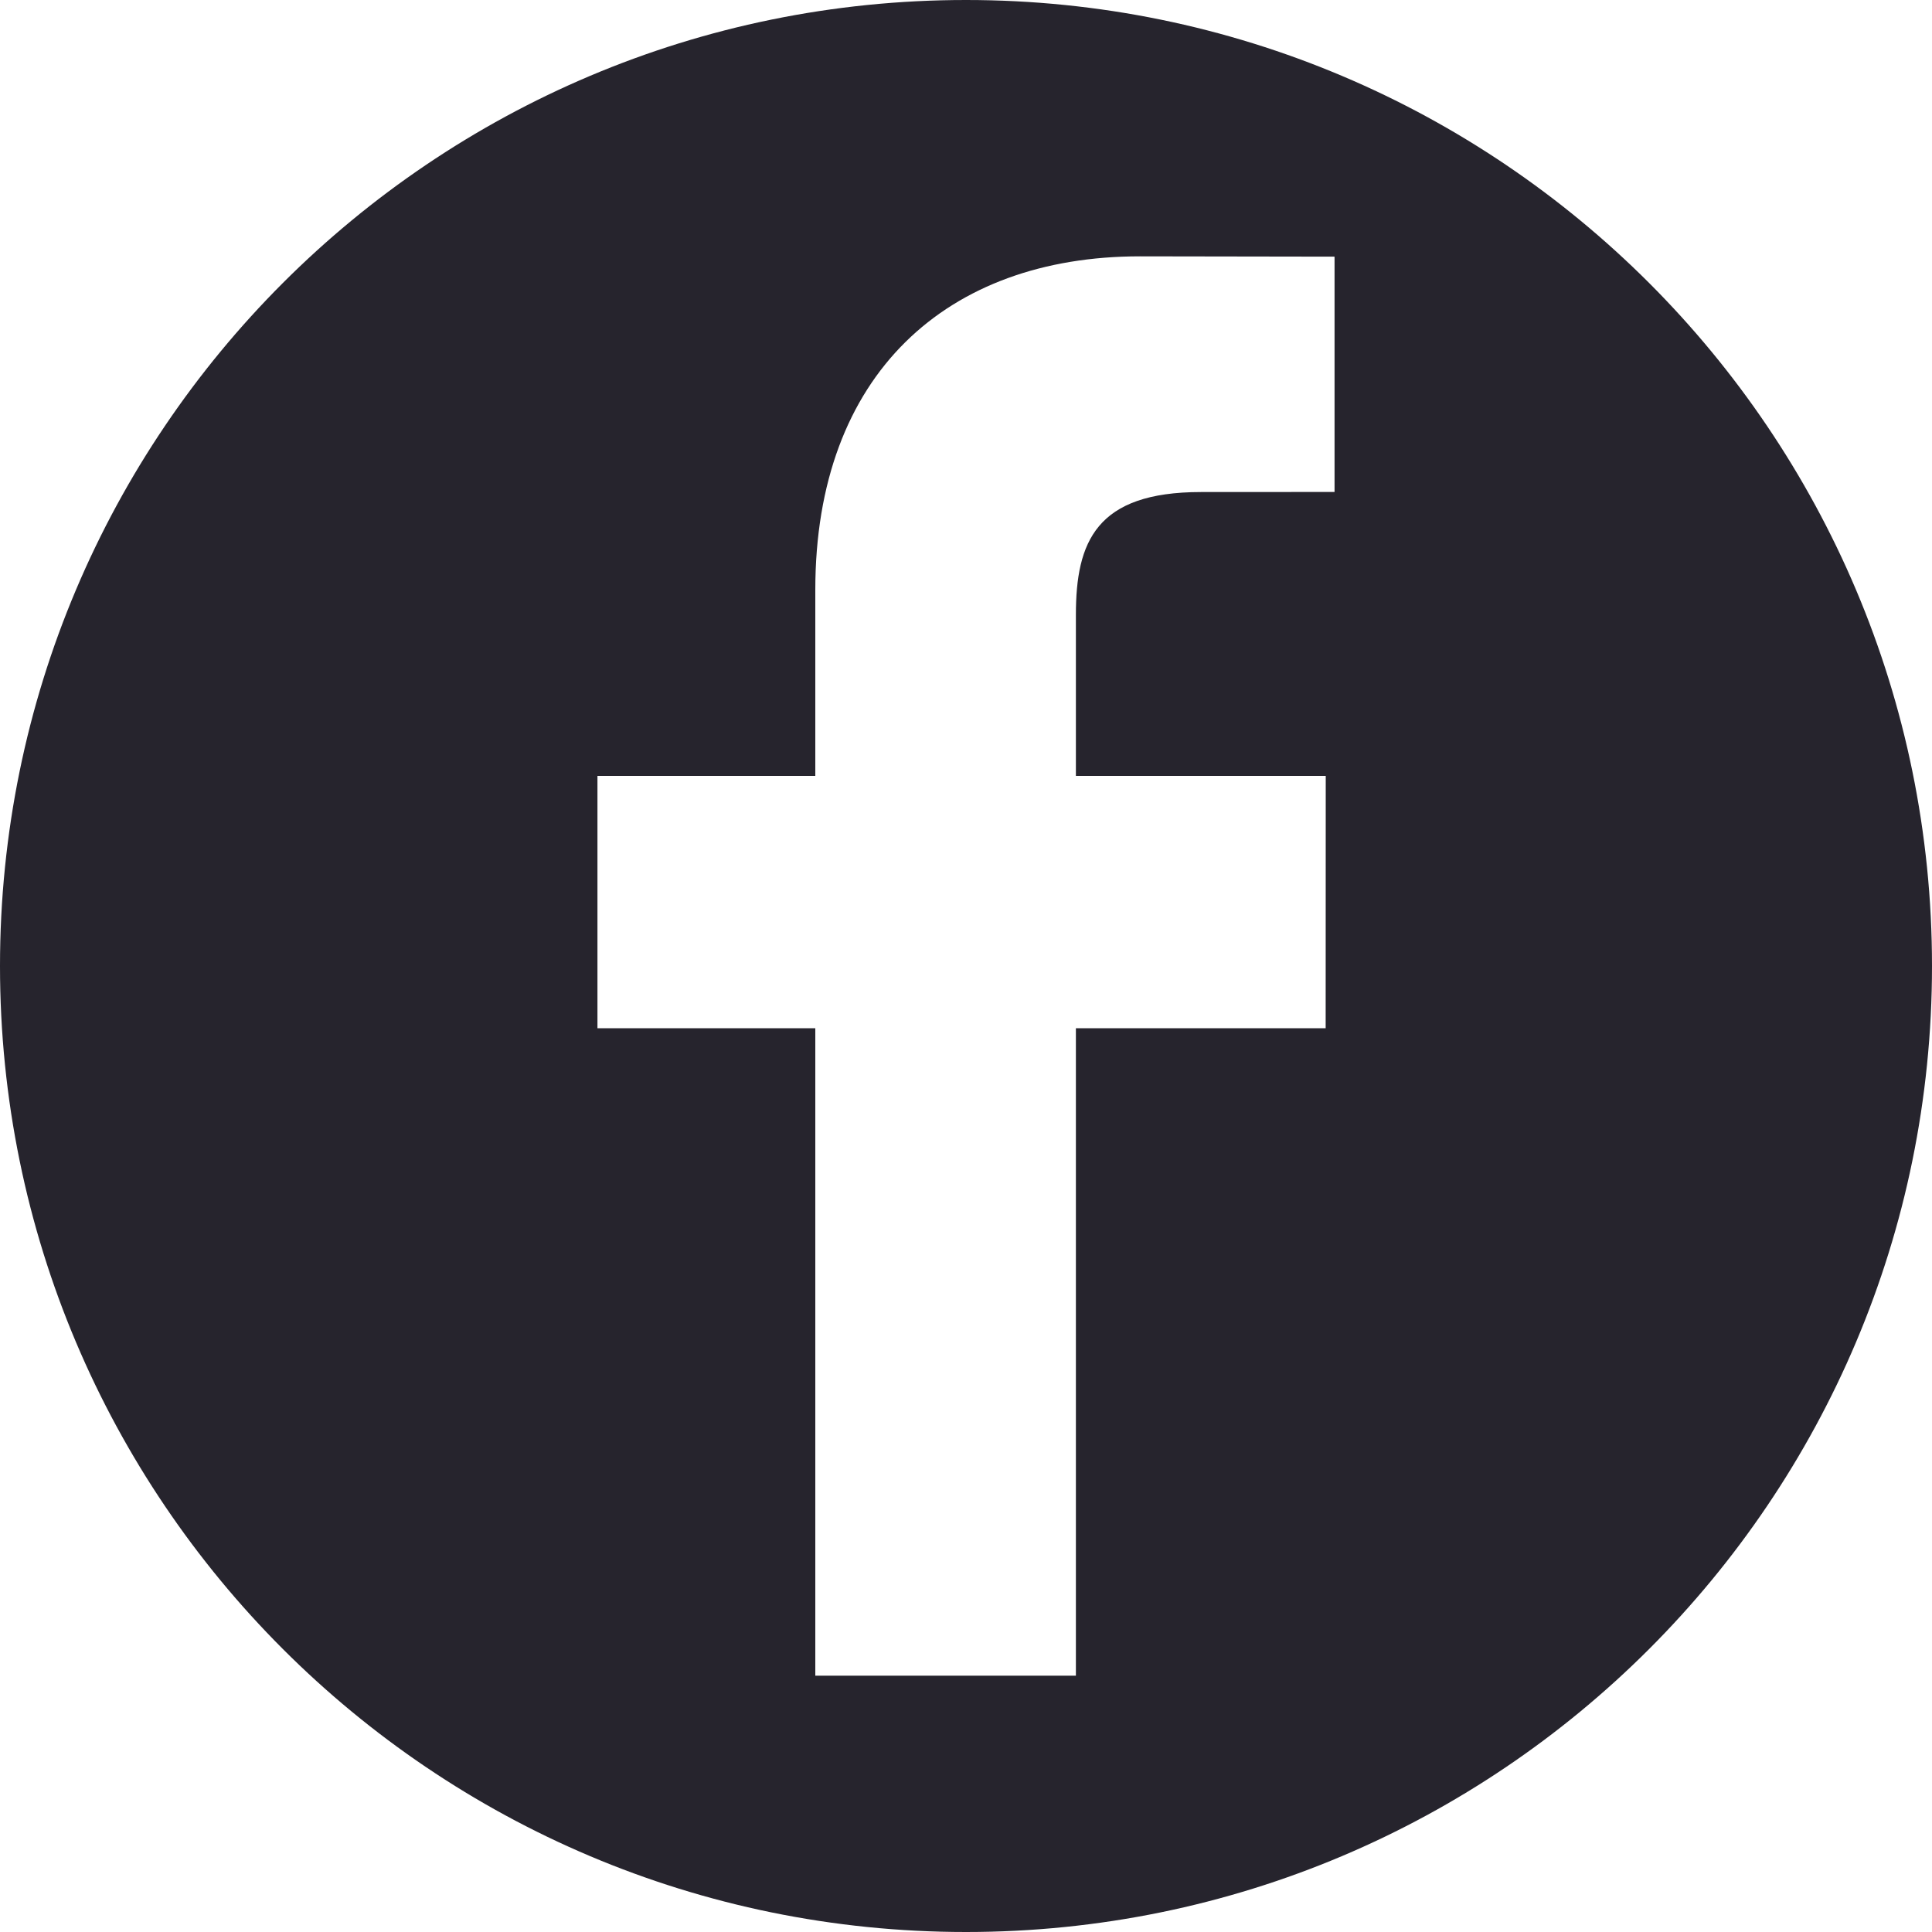
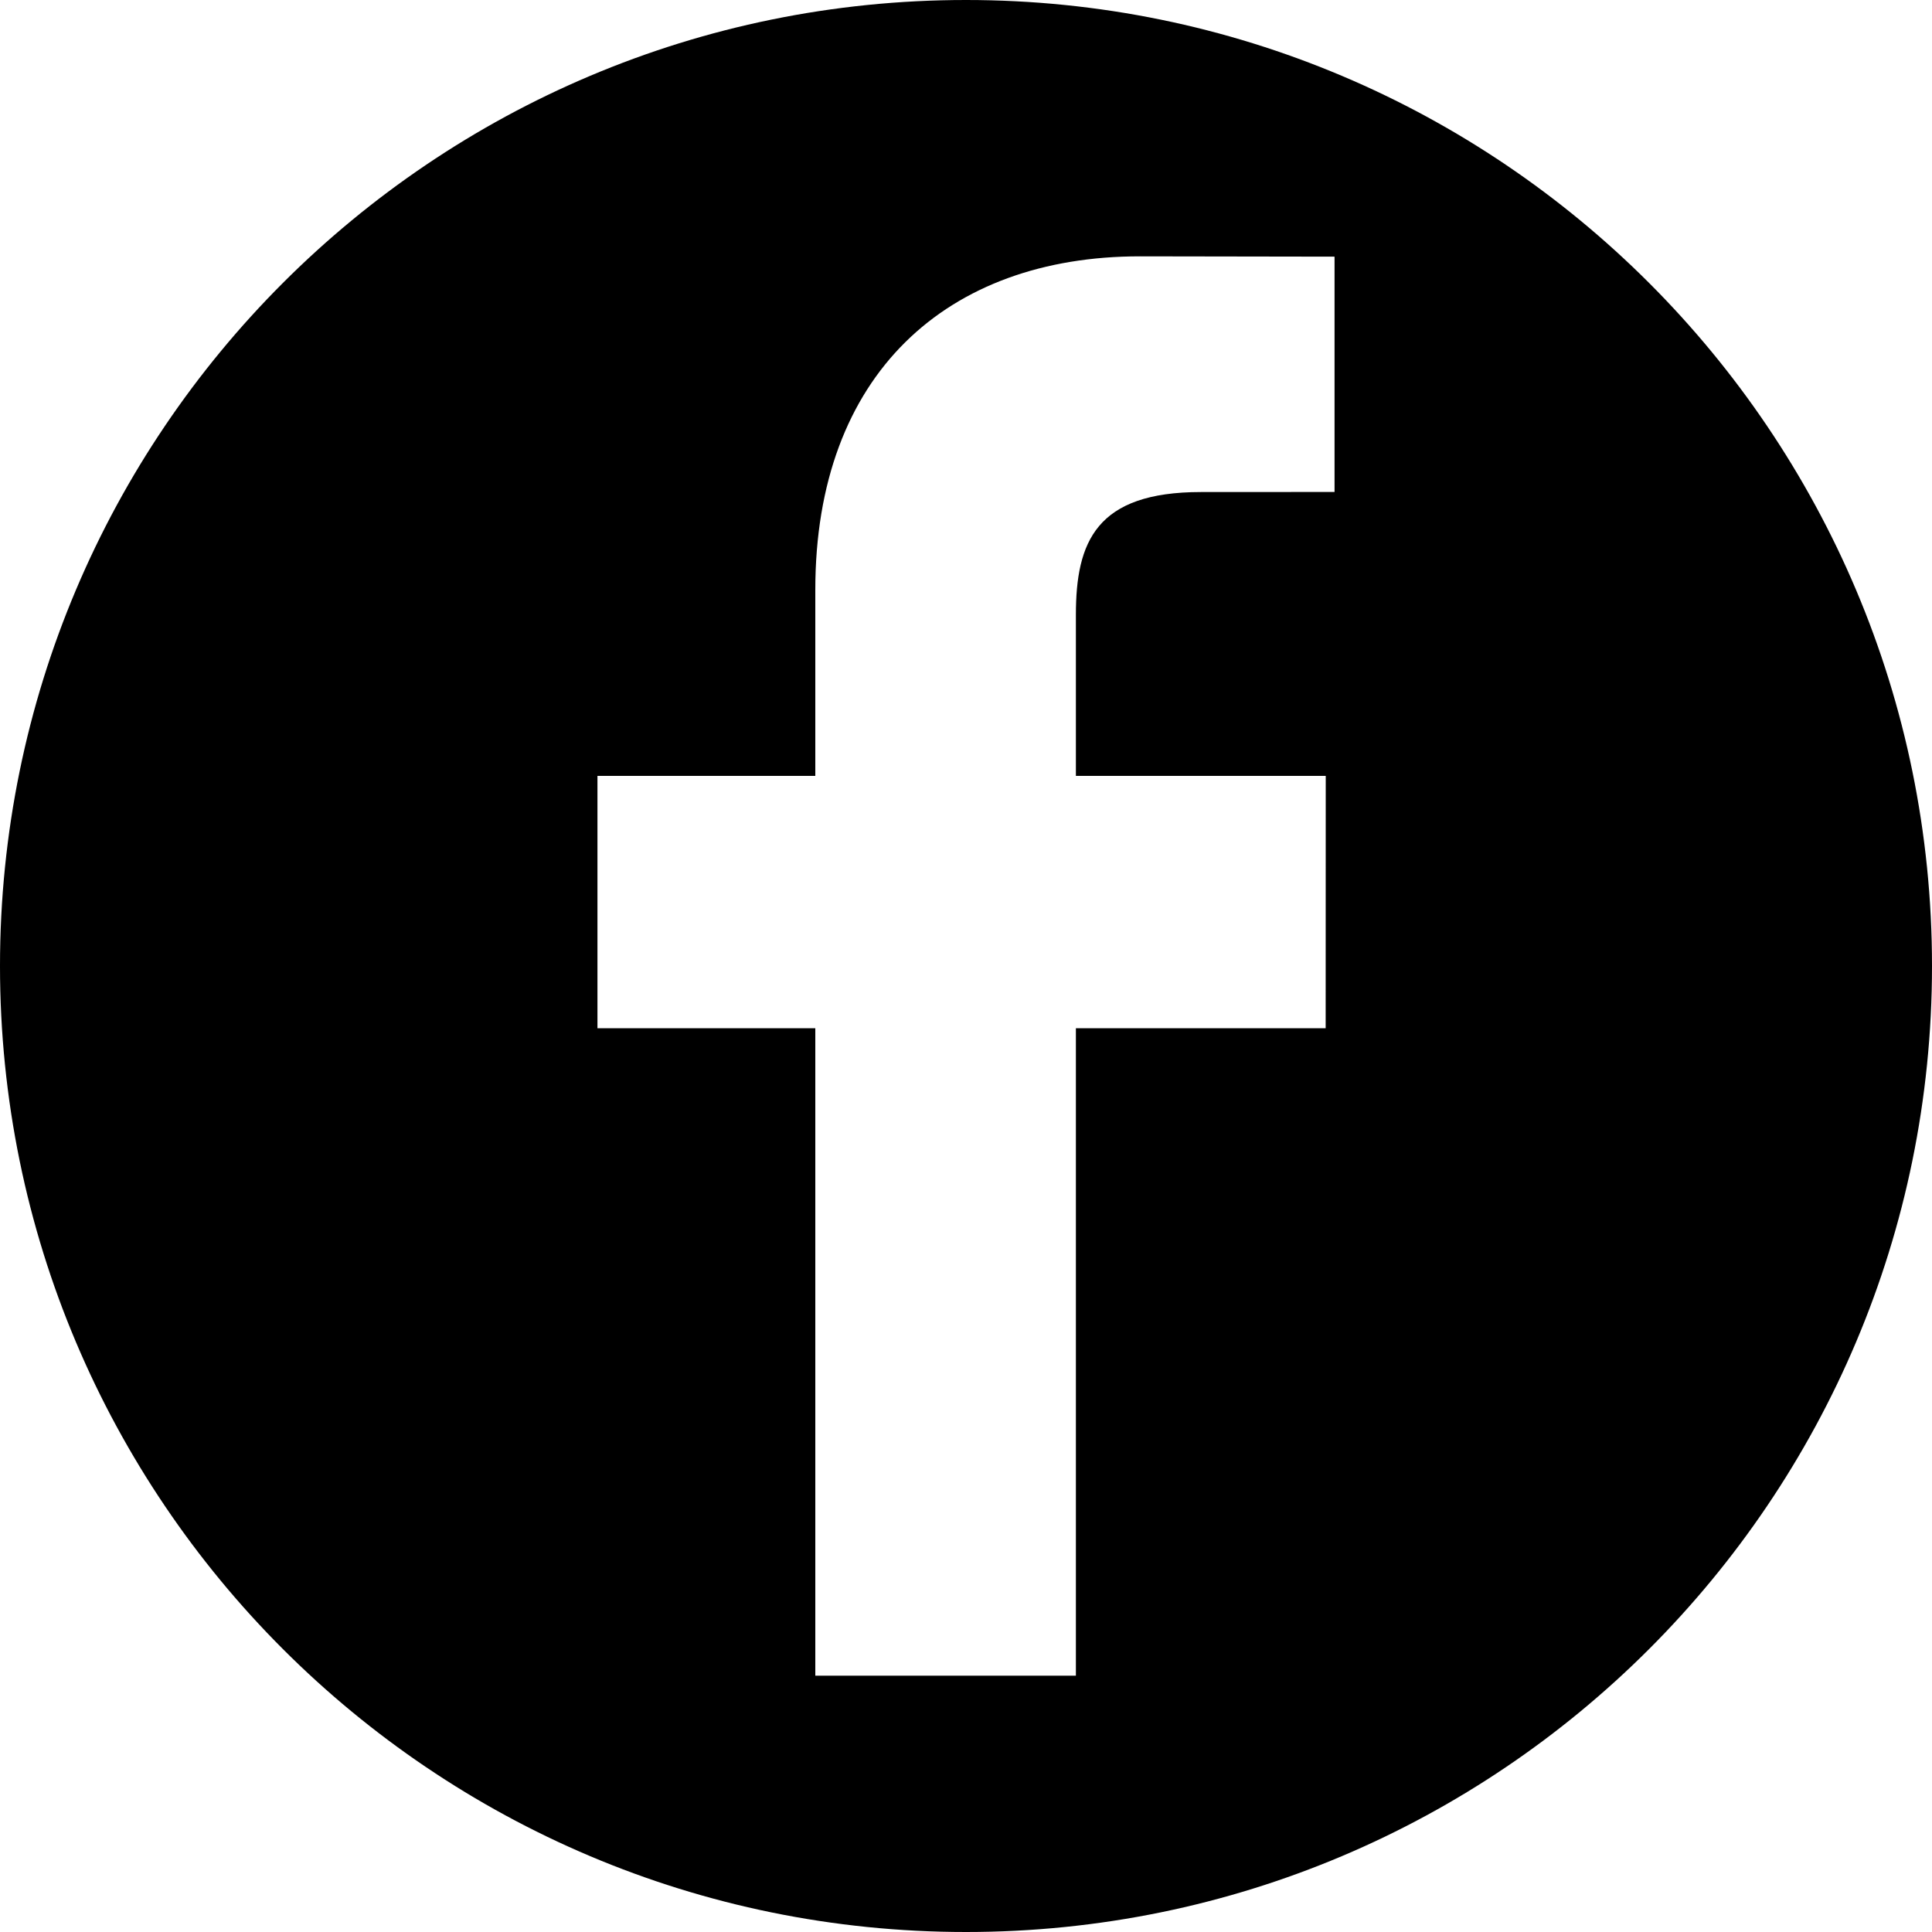
- <svg width="25" height="25" viewBox="0 0 25 25" fill="none">
-   <path d="M12.5 0C5.596 0 0 5.596 0 12.5C0 19.404 5.596 25 12.5 25C19.404 25 25 19.404 25 12.5C25 5.596 19.404 0 12.5 0ZM17.269 6.366L15.54 6.367C14.184 6.367 13.922 7.011 13.922 7.956V10.04H17.155L17.154 13.305H13.922V21.683H10.55V13.305H7.731V10.04H10.55V7.633C10.55 4.839 12.257 3.317 14.75 3.317L17.269 3.321V6.366H17.269Z" fill="#26242D" />
+ <svg width="25" height="25" viewBox="0 0 25 25">
+   <path d="M12.5 0C5.596 0 0 5.596 0 12.5C0 19.404 5.596 25 12.5 25C19.404 25 25 19.404 25 12.5C25 5.596 19.404 0 12.5 0ZM17.269 6.366L15.54 6.367C14.184 6.367 13.922 7.011 13.922 7.956V10.04H17.155L17.154 13.305H13.922V21.683H10.55V13.305H7.731V10.04H10.55V7.633C10.55 4.839 12.257 3.317 14.75 3.317L17.269 3.321V6.366H17.269Z" />
</svg>
